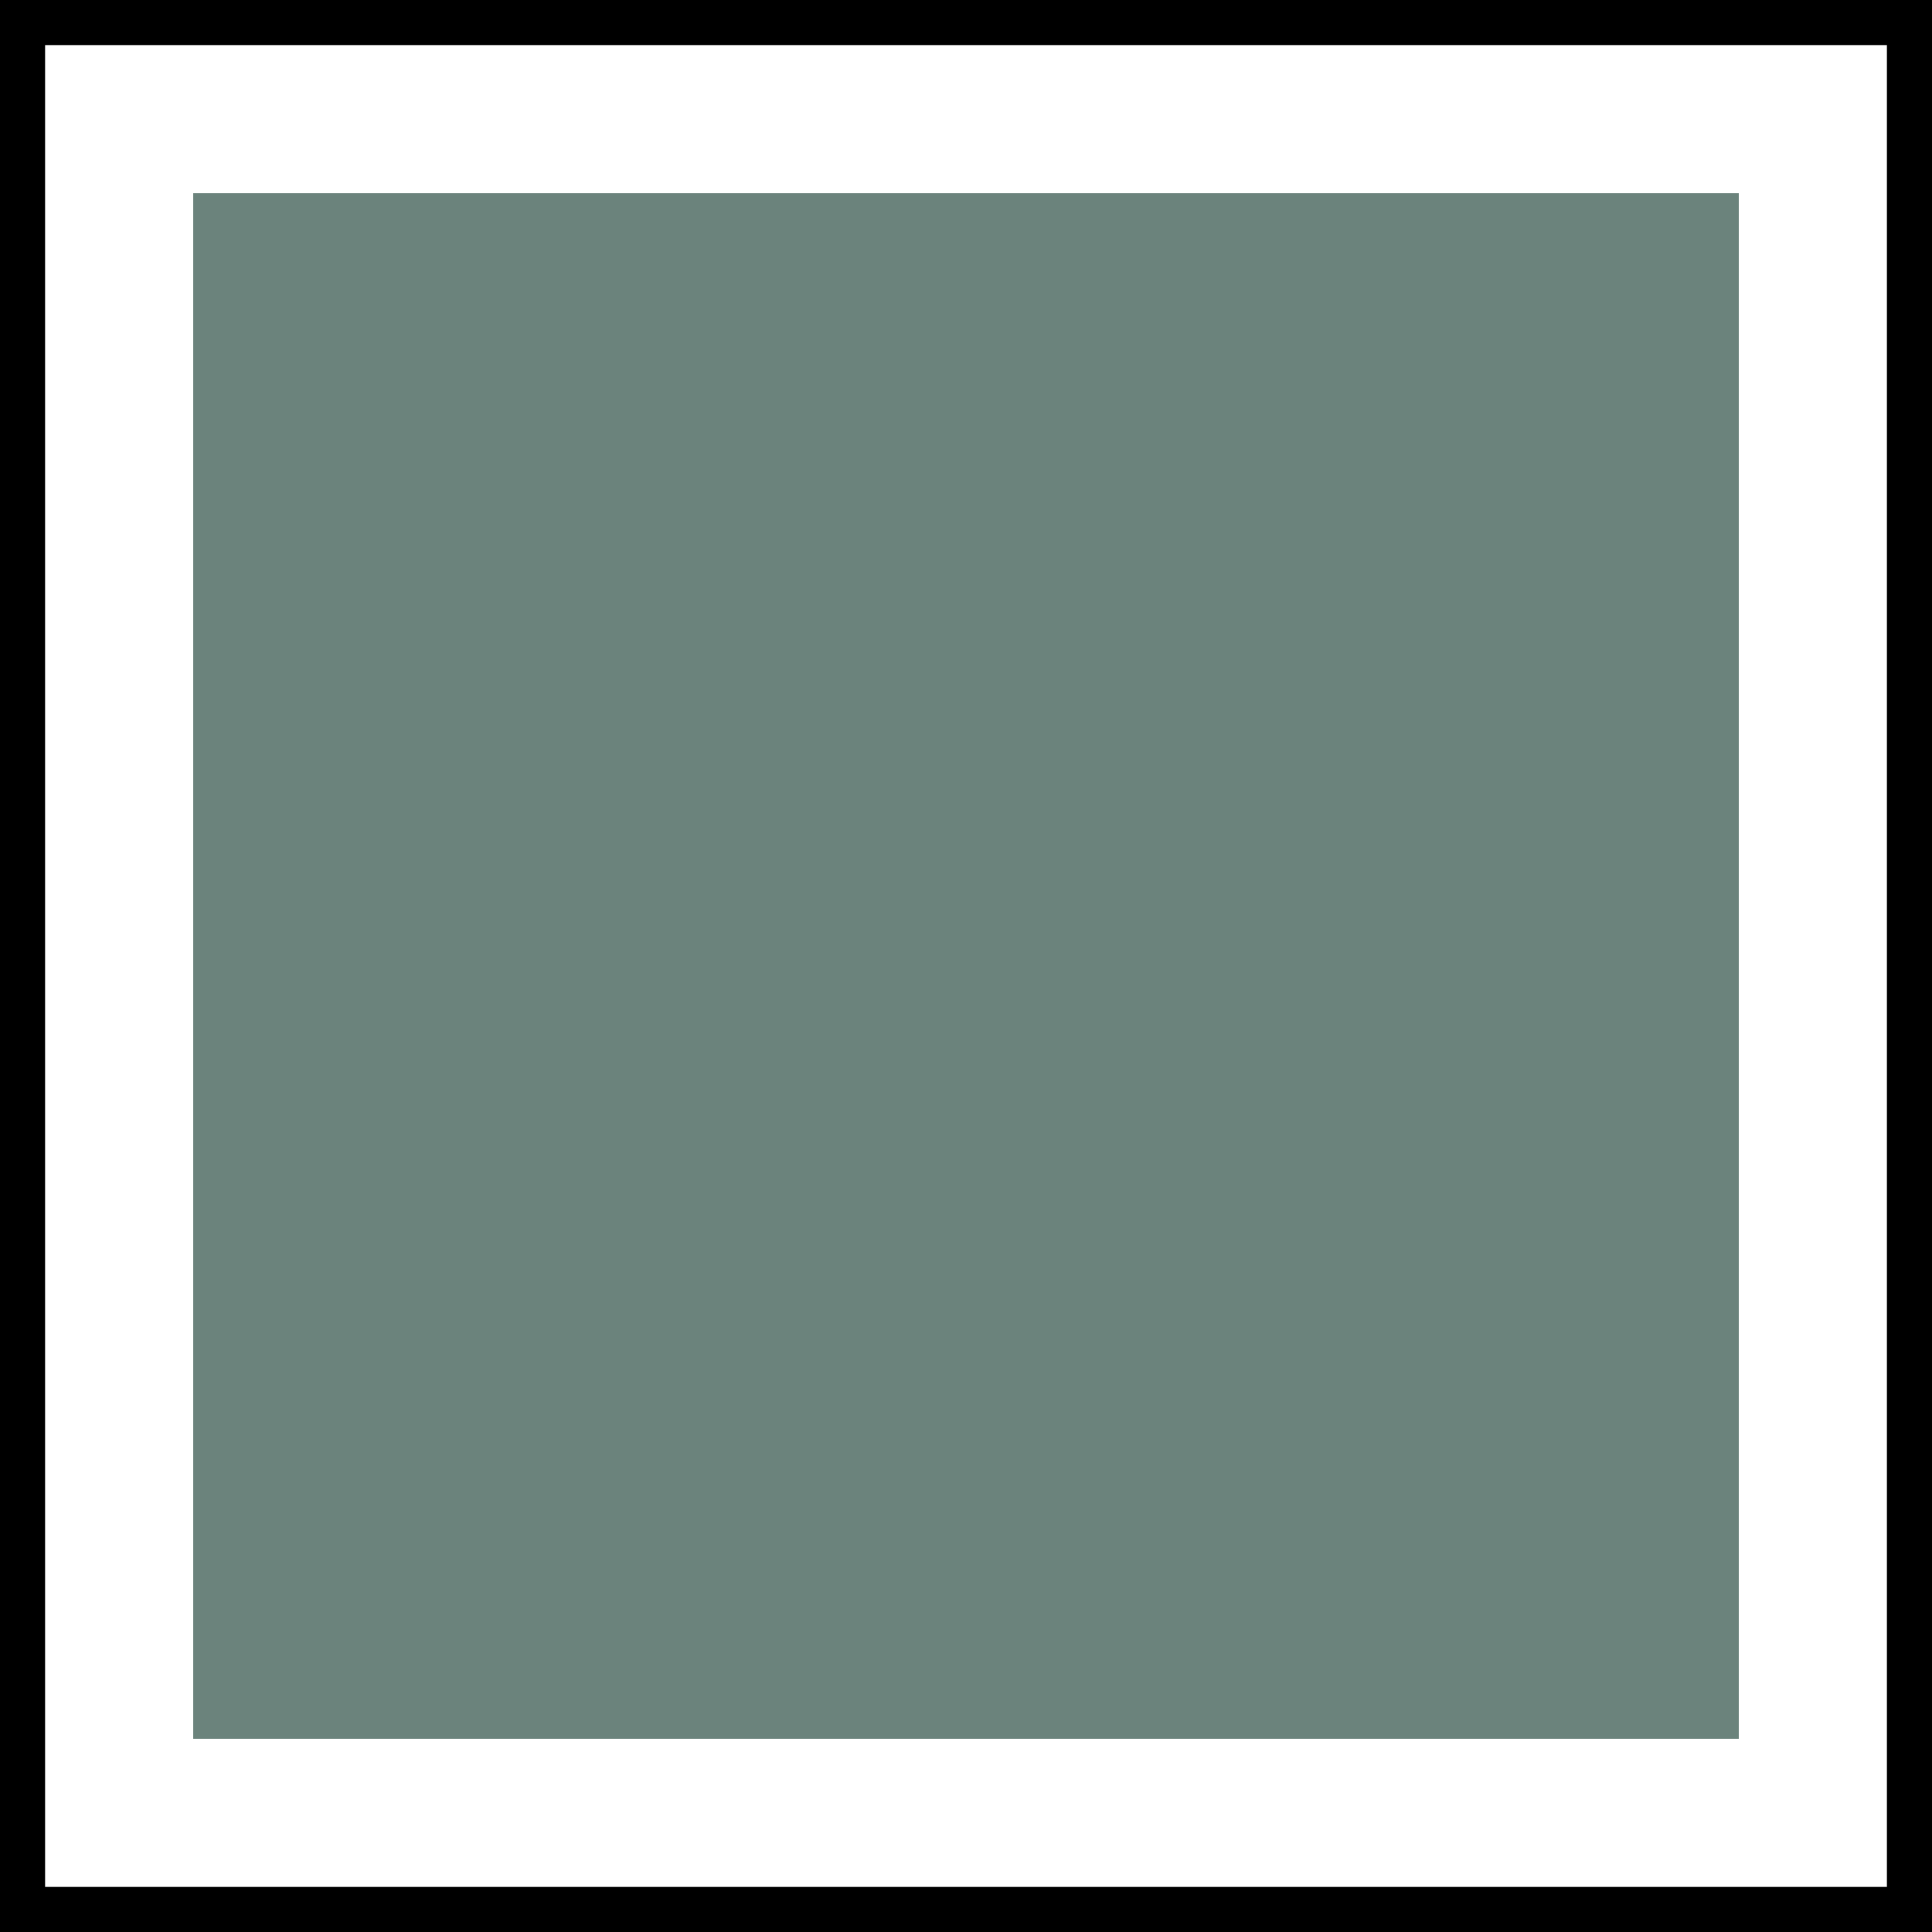
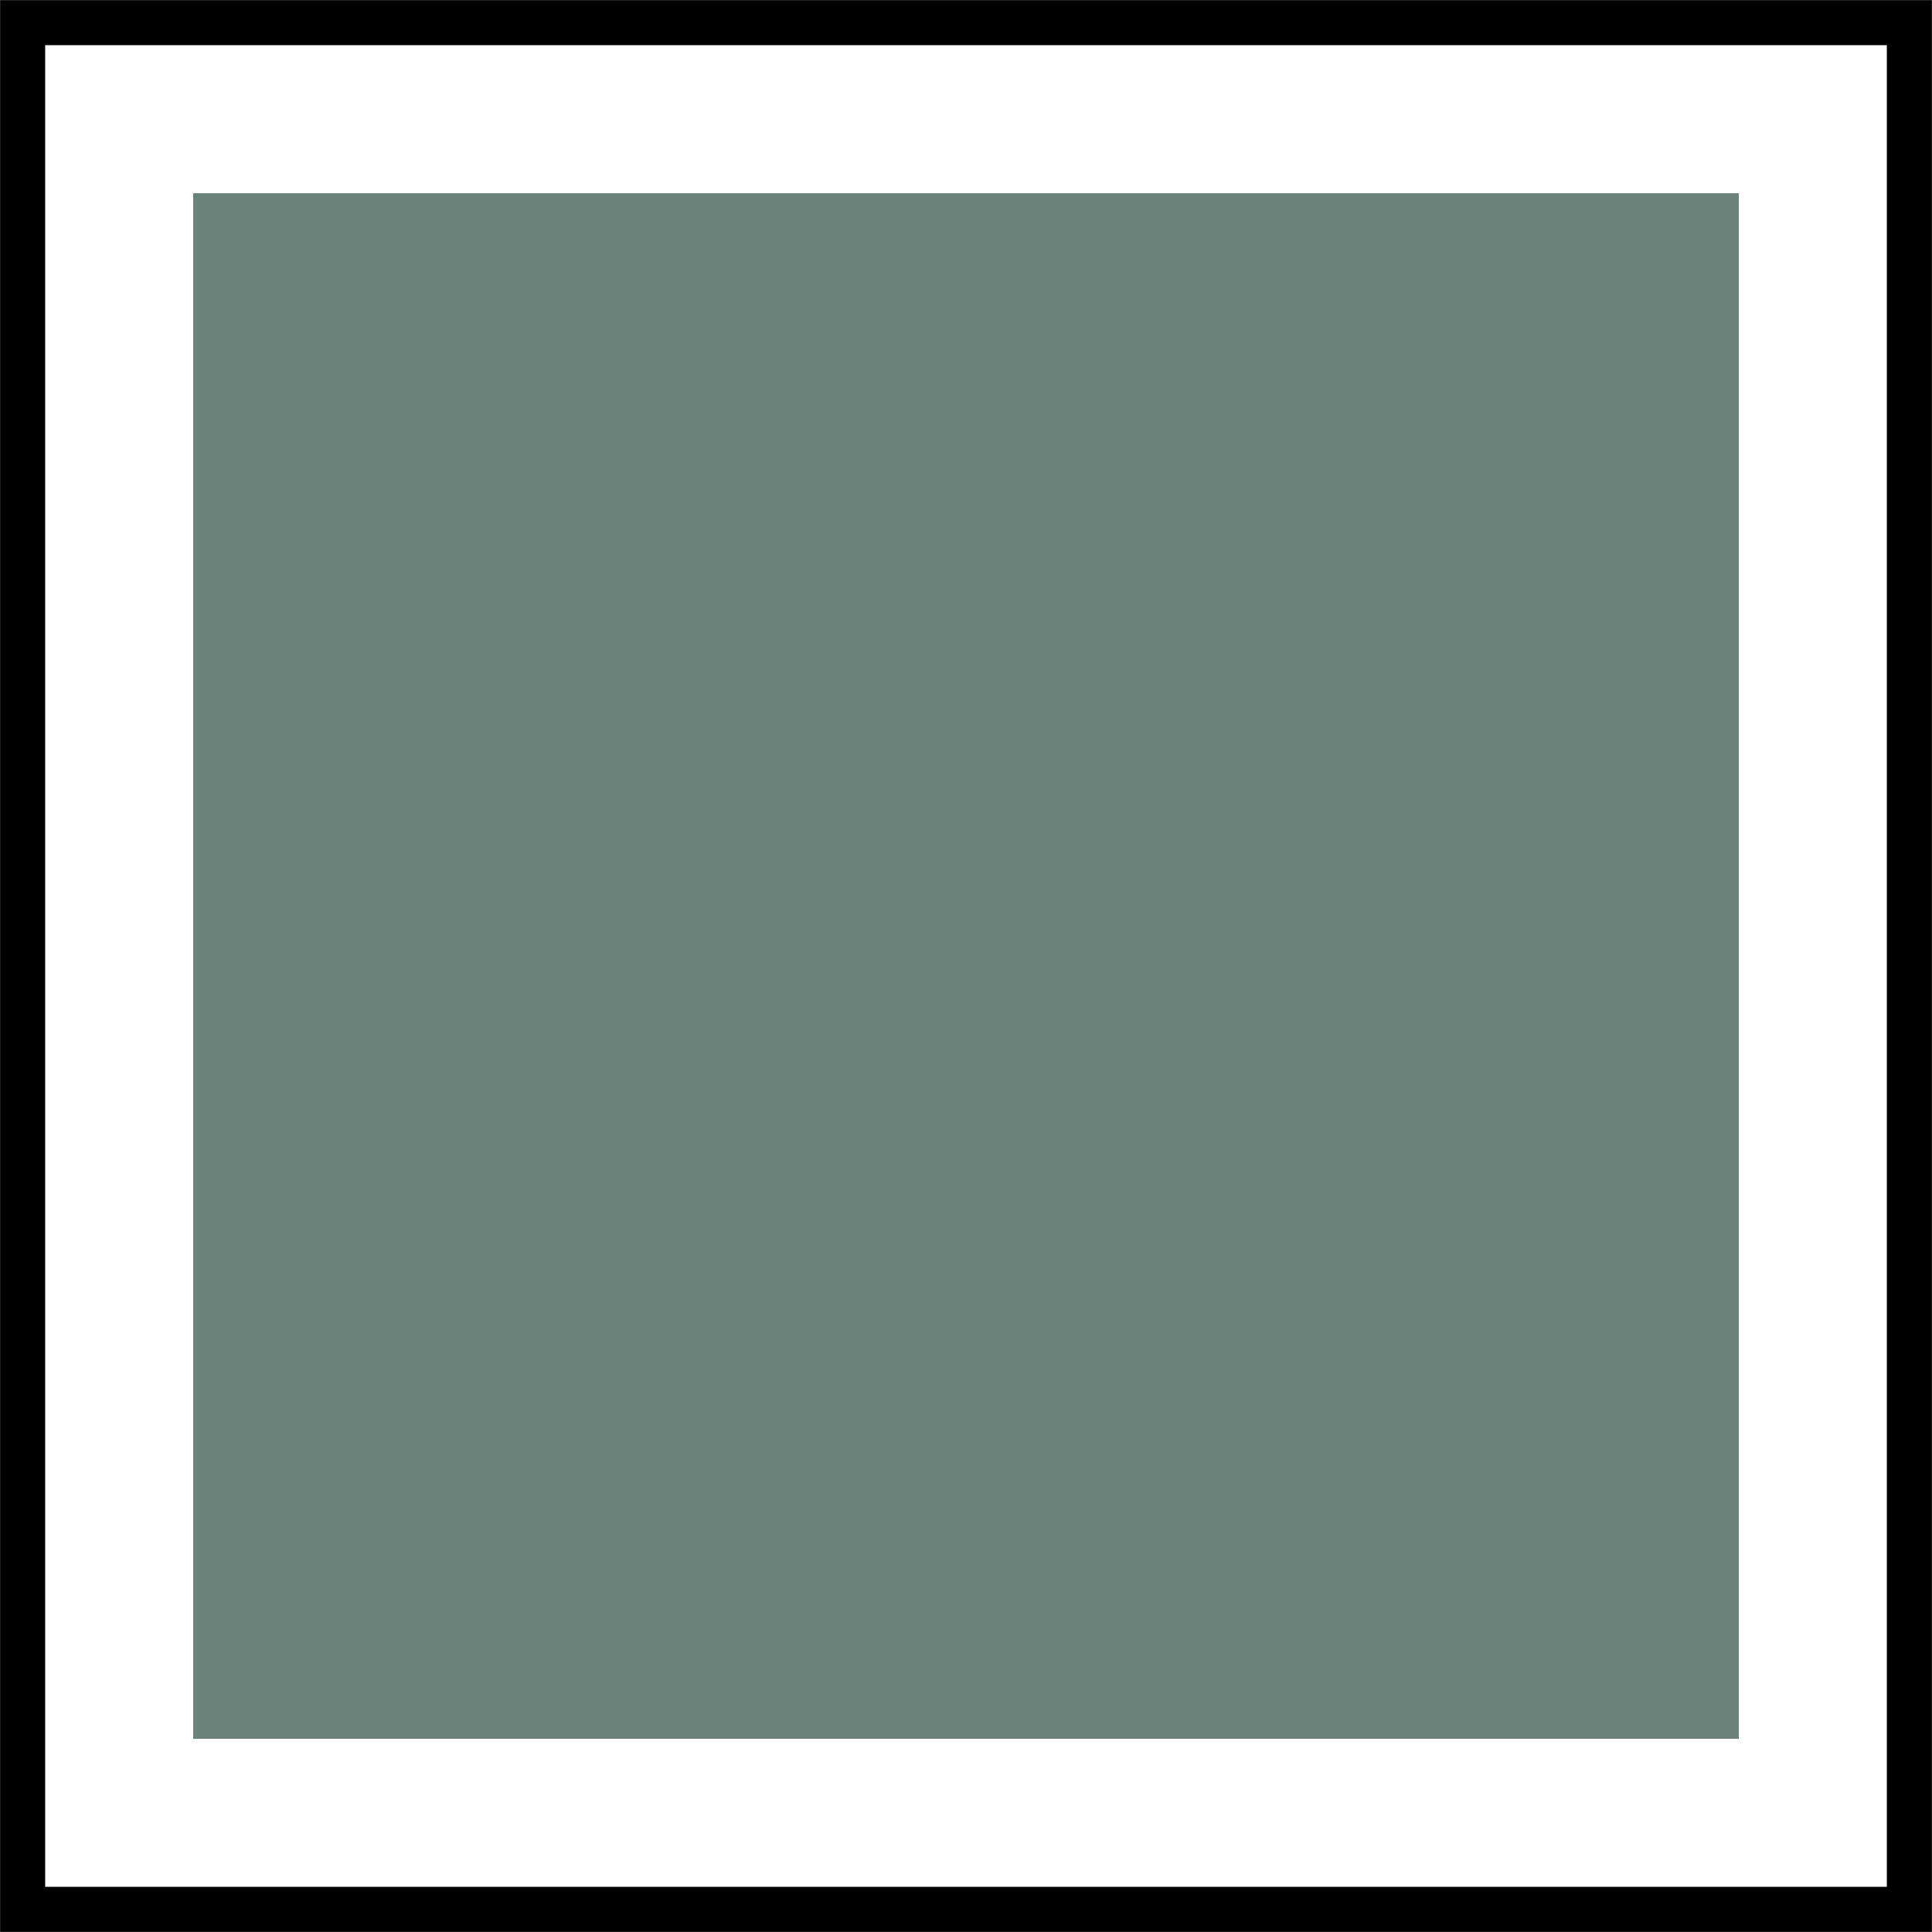
- <svg xmlns="http://www.w3.org/2000/svg" width="60" height="60" viewBox="0 0 60 60" fill="none">
-   <rect x="6" y="6" width="48" height="48" fill="#6B837C" />
-   <rect x="0.7" y="0.7" width="58.6" height="58.6" stroke="black" stroke-width="1.4" />
+ <svg xmlns="http://www.w3.org/2000/svg" width="35px" height="px" viewBox="0 0 35 35" version="1.1">
+   <g id="surface1">
+     <path style=" stroke:none;fill-rule:nonzero;fill:rgb(41.961%,51.373%,48.627%);fill-opacity:1;" d="M 3.5 3.5 L 31.5 3.5 L 31.5 31.5 L 3.5 31.5 Z M 3.5 3.5 " />
+     <path style="fill:none;stroke-width:1.4;stroke-linecap:butt;stroke-linejoin:miter;stroke:rgb(0%,0%,0%);stroke-opacity:1;stroke-miterlimit:4;" d="M 0.703 0.703 L 59.297 0.703 L 59.297 59.297 L 0.703 59.297 Z M 0.703 0.703 " transform="matrix(0.583333,0,0,0.583333,0,0)" />
+   </g>
</svg>
